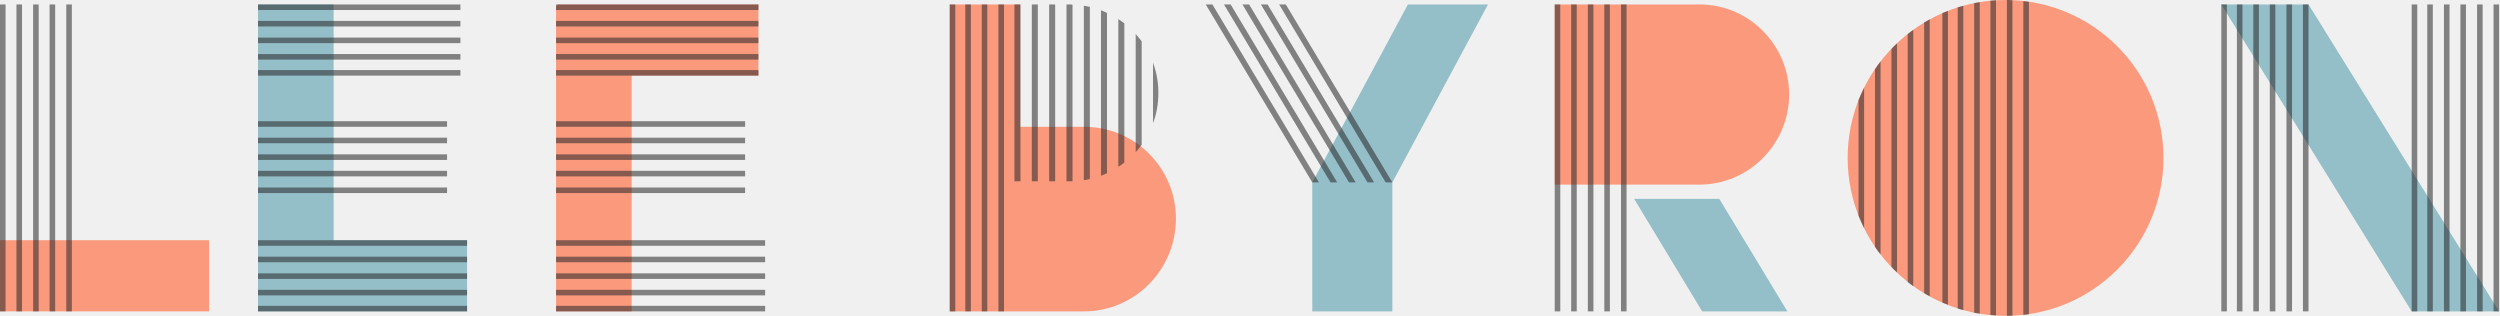
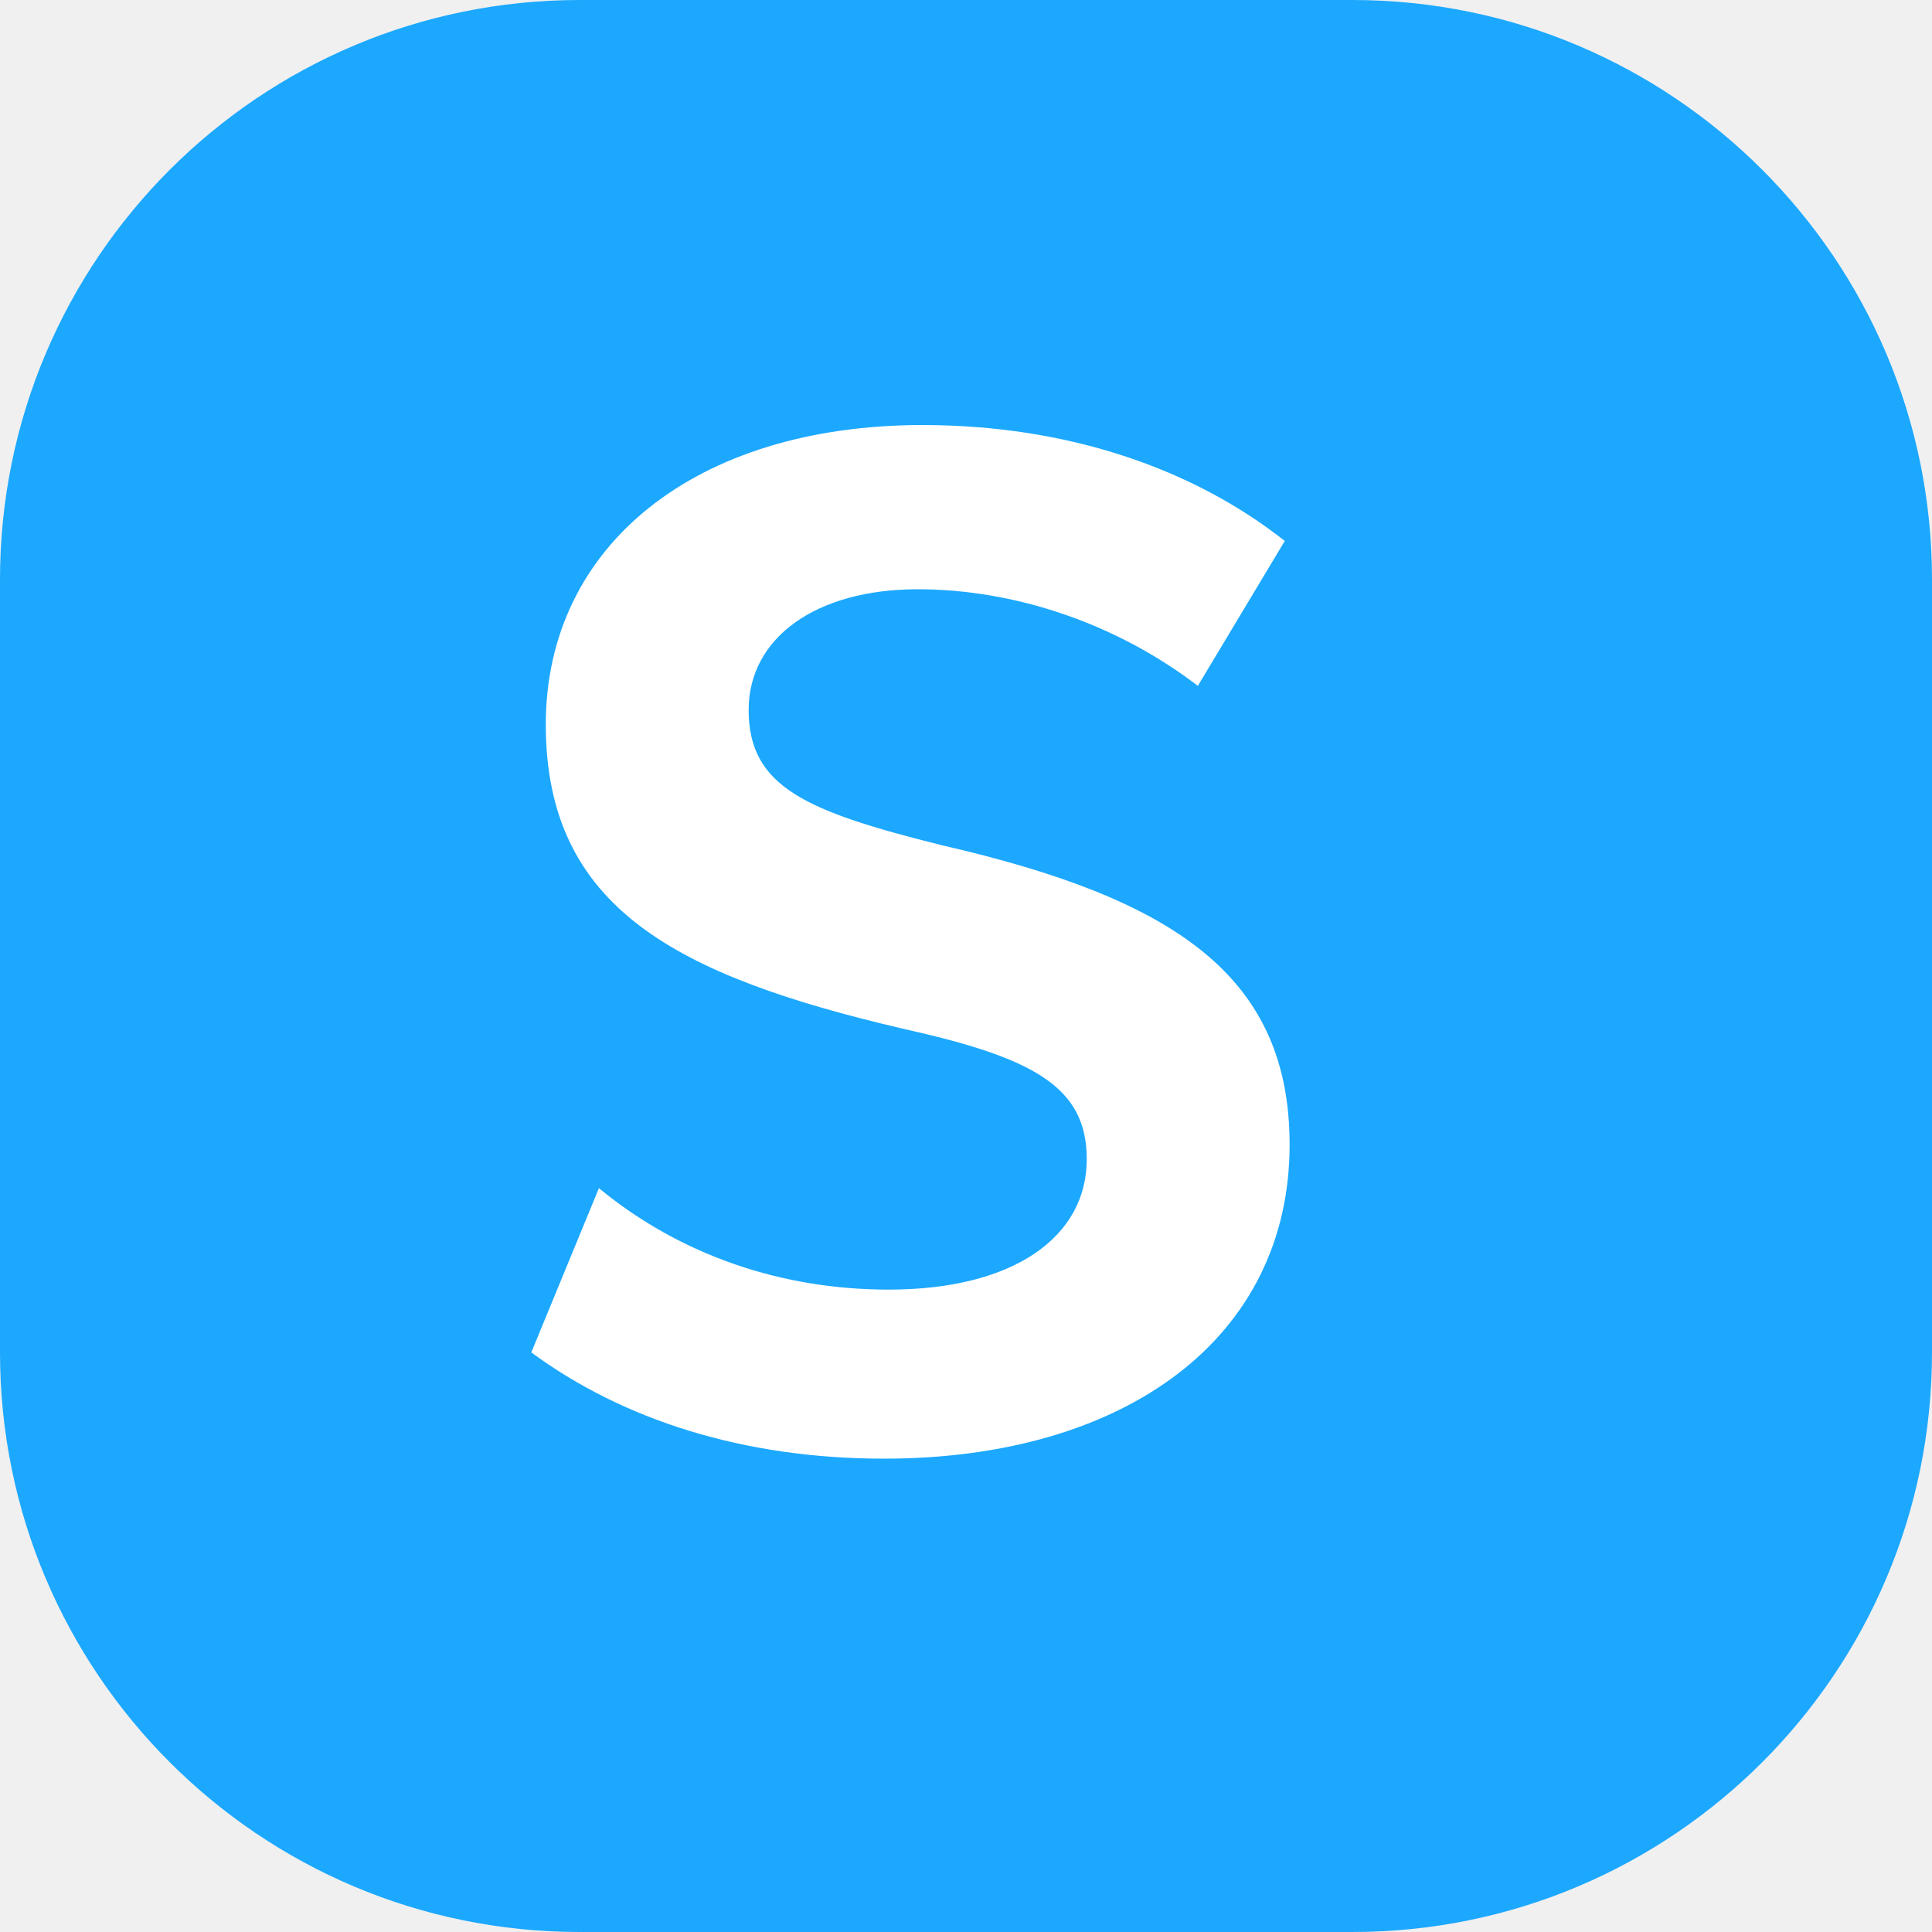
- <svg xmlns="http://www.w3.org/2000/svg" viewBox="0 0 1124 142">
-   <g transform="translate(562 71)">
-     <g fill="#ff744c">
-       <path d="m-562 37h94v32h-94z" opacity=".7" />
-       <path d="m-221-69h-90.4l.2.6h-.8v137.4h34v-106h57z" opacity=".7" />
-       <path d="m-74.6-14h-28.7v-55h-31.7v138h60.4c22.8 0 41.3-18.8 41.3-41.7 0-22.8-18.5-41.3-41.3-41.3z" opacity=".7" />
-       <path d="m202.1 12c22.2 0 40.3-18.3 40.3-40.5s-18-40.5-40.3-40.5h-65.1v81z" opacity=".7" />
-       <circle cx="339.7" opacity=".7" r="71" />
-     </g>
-     <g fill="#6da9b6">
-       <path d="m-412 37v-106h-34v138h94v-32z" opacity=".7" />
-       <path d="m71-69-43 80v58h36v-58l43-80z" opacity=".7" />
-       <path d="m241.6 69h-38.3l-30.6-50.6h38.3z" opacity=".7" />
-       <path d="m561.6 69h-39.3l-85.6-138h39.2z" opacity=".7" />
-     </g>
-     <g fill="#262628" opacity=".55">
-       <path d="m-562-69h2.5v138h-2.5z" />
-       <path d="m-554.6-69h2.5v138h-2.5z" />
-       <path d="m-547.1-69h2.5v138h-2.5z" />
-       <path d="m-539.7-69h2.5v138h-2.5z" />
-       <path d="m-532.2-69h2.5v138h-2.5z" />
-       <path d="m-446-69h91v2.5h-91z" />
-       <path d="m-446-61.6h91v2.5h-91z" />
-       <path d="m-446-54.1h91v2.5h-91z" />
-       <path d="m-446-46.7h91v2.5h-91z" />
-       <path d="m-446-39.5h91v2.5h-91z" />
-       <path d="m-446-16.5h85v2.5h-85z" />
-       <path d="m-446-9.1h85v2.5h-85z" />
-       <path d="m-446-1.6h85v2.5h-85z" />
-       <path d="m-446 5.8h85v2.5h-85z" />
-       <path d="m-446 13.3h85v2.5h-85z" />
-       <path d="m-446 37h94v2.5h-94z" />
-       <path d="m-446 44.4h94v2.5h-94z" />
-       <path d="m-446 51.9h94v2.5h-94z" />
-       <path d="m-446 59.3h94v2.5h-94z" />
-       <path d="m-446 66.5h94v2.5h-94z" />
-       <path d="m-312-69h91v2.5h-91z" />
-       <path d="m-312-61.6h91v2.5h-91z" />
-       <path d="m-312-54.1h91v2.5h-91z" />
-       <path d="m-312-46.7h91v2.5h-91z" />
-       <path d="m-312-39.5h91v2.5h-91z" />
-       <path d="m-312-16.5h85v2.5h-85z" />
-       <path d="m-312-9.1h85v2.5h-85z" />
-       <path d="m-312-1.6h85v2.5h-85z" />
-       <path d="m-312 5.8h85v2.5h-85z" />
-       <path d="m-312 13.3h85v2.5h-85z" />
-       <path d="m-312 37h94v2.5h-94z" />
-       <path d="m-312 44.4h94v2.5h-94z" />
-       <path d="m-312 51.9h94v2.5h-94z" />
-       <path d="m-312 59.3h94v2.5h-94z" />
-       <path d="m-312 66.5h94v2.5h-94z" />
-       <path d="m-113.1-69h2.5v138h-2.5z" />
-       <path d="m-120.6-69h2.5v138h-2.5z" />
-       <path d="m-128-69h2.5v138h-2.5z" />
-       <path d="m-135-69h2.5v138h-2.5z" />
-       <path d="m-105.9-69h2.7v79.5h-2.7z" />
-       <path d="m-98.1-69h2.7v79.5h-2.7z" />
-       <path d="m-90.3-69h2.7v79.5h-2.7z" />
-       <path d="m-80.9-69h-1.6v79.5h1.6 1.1v-79.4c-.3-.1-.6-.1-1.1-.1z" />
-       <path d="m-74.7-68.4v78.4c.9-.1 1.8-.3 2.7-.5v-77.4c-1-.2-1.8-.4-2.7-.5z" />
-       <path d="m-67-66.4v74.4c.9-.3 1.8-.7 2.7-1.1v-72.1c-.9-.4-1.8-.8-2.7-1.2z" />
-       <path d="m-59.2-62.4v66.4c.9-.6 1.8-1.2 2.7-1.9v-62.6c-.9-.7-1.8-1.3-2.7-1.9z" />
-       <path d="m-51.4-55.7v53.1c.9-1 1.8-2.1 2.7-3.3v-46.5c-.9-1.2-1.8-2.3-2.7-3.3z" />
-       <path d="m-43.6-42.8c1.6 4.3 2.4 8.8 2.4 13.6s-.8 9.4-2.4 13.6" />
-       <path d="m31 11-47.9-80h-3l47.9 80z" />
-       <path d="m39.2 11-47.9-80h-3l47.9 80z" />
-       <path d="m47.5 11-47.9-80h-3l47.9 80z" />
-       <path d="m55.8 11-47.9-80h-3l47.9 80z" />
-       <path d="m64 11-47.9-80h-3l47.9 80z" />
-       <path d="m137-69h2.5v138h-2.5z" />
-       <path d="m144.4-69h2.5v138h-2.5z" />
-       <path d="m151.9-69h2.5v138h-2.5z" />
-       <path d="m159.3-69h2.5v138h-2.5z" />
-       <path d="m166.8-69h2.5v138h-2.5z" />
-       <path d="m273.6-26v52c.8 1.9 1.6 3.8 2.5 5.6v-63.2c-.9 1.8-1.7 3.7-2.5 5.6z" />
-       <path d="m281-39.9v79.9c.8 1.2 1.6 2.3 2.5 3.4v-86.8c-.9 1.2-1.7 2.3-2.5 3.5z" />
-       <path d="m288.4-49v98c.8.9 1.6 1.7 2.5 2.5v-103c-.9.8-1.7 1.6-2.5 2.5z" />
-       <path d="m295.7-55.7v111.5c.8.6 1.7 1.3 2.5 1.9v-115.3c-.8.6-1.6 1.2-2.5 1.9z" />
-       <path d="m303.1-60.9v121.7c.8.5 1.7 1 2.5 1.4v-124.5c-.8.5-1.7 1-2.5 1.4z" />
-       <path d="m311.3-65.1v130.1c.8.4 1.7.7 2.5 1v-132.1c-.9.3-1.7.7-2.5 1z" />
-       <path d="m318.2-67.7v135.4c.8.3 1.7.5 2.5.7v-136.8c-.8.2-1.7.5-2.5.7z" />
-       <path d="m325.6-69.6v139.2c.8.2 1.7.3 2.5.4v-140c-.9.1-1.7.2-2.5.4z" />
-       <path d="m332.9-70.7v141.3c.8.1 1.7.1 2.5.2v-141.7c-.8.1-1.6.1-2.5.2z" />
-       <path d="m340.3-71v142c.8 0 1.7 0 2.5-.1v-141.8c-.8-.1-1.6-.1-2.5-.1z" />
-       <path d="m347.7-70.5v141.1c.8-.1 1.7-.2 2.5-.3v-140.5c-.8-.1-1.7-.2-2.5-.3z" />
-       <path d="m436.7-69h2.5v138h-2.5z" />
-       <path d="m443.7-69h2.5v138h-2.5z" />
-       <path d="m451.1-69h2.5v138h-2.5z" />
-       <path d="m458.5-69h2.5v138h-2.5z" />
-       <path d="m466-69h2.5v138h-2.5z" />
-       <path d="m473.4-69h2.5v138h-2.5z" />
-       <path d="m522.3-69h2.5v138h-2.5z" />
-       <path d="m529.3-69h2.5v138h-2.5z" />
-       <path d="m536.8-69h2.5v138h-2.5z" />
-       <path d="m544.2-69h2.5v138h-2.5z" />
-       <path d="m551.7-69h2.5v138h-2.5z" />
-       <path d="m559.1-69h2.5v138h-2.5z" />
-     </g>
-   </g>
+ <svg xmlns="http://www.w3.org/2000/svg" viewBox="0 0 40 40" role="img" aria-label="Sijia">
+   <rect width="40" height="40" rx="12" fill="#1ca8ff" />
+   <path d="M11 28c1.9 1.4 4.4 2.2 7.3 2.2 5 0 8.4-2.5 8.4-6.5 0-3.5-2.4-5.1-7.2-6.2-2.8-.7-4-1.2-4-2.8 0-1.5 1.4-2.5 3.5-2.5 2 0 4.1.7 5.8 2l1.8-3c-1.9-1.5-4.5-2.4-7.5-2.4-4.7 0-7.8 2.5-7.8 6.2 0 3.8 2.7 5.2 7.4 6.3 2.7.6 3.8 1.2 3.8 2.7 0 1.6-1.5 2.7-4.1 2.7-2.2 0-4.3-.7-6-2.1z" fill="#fff" />
</svg>
